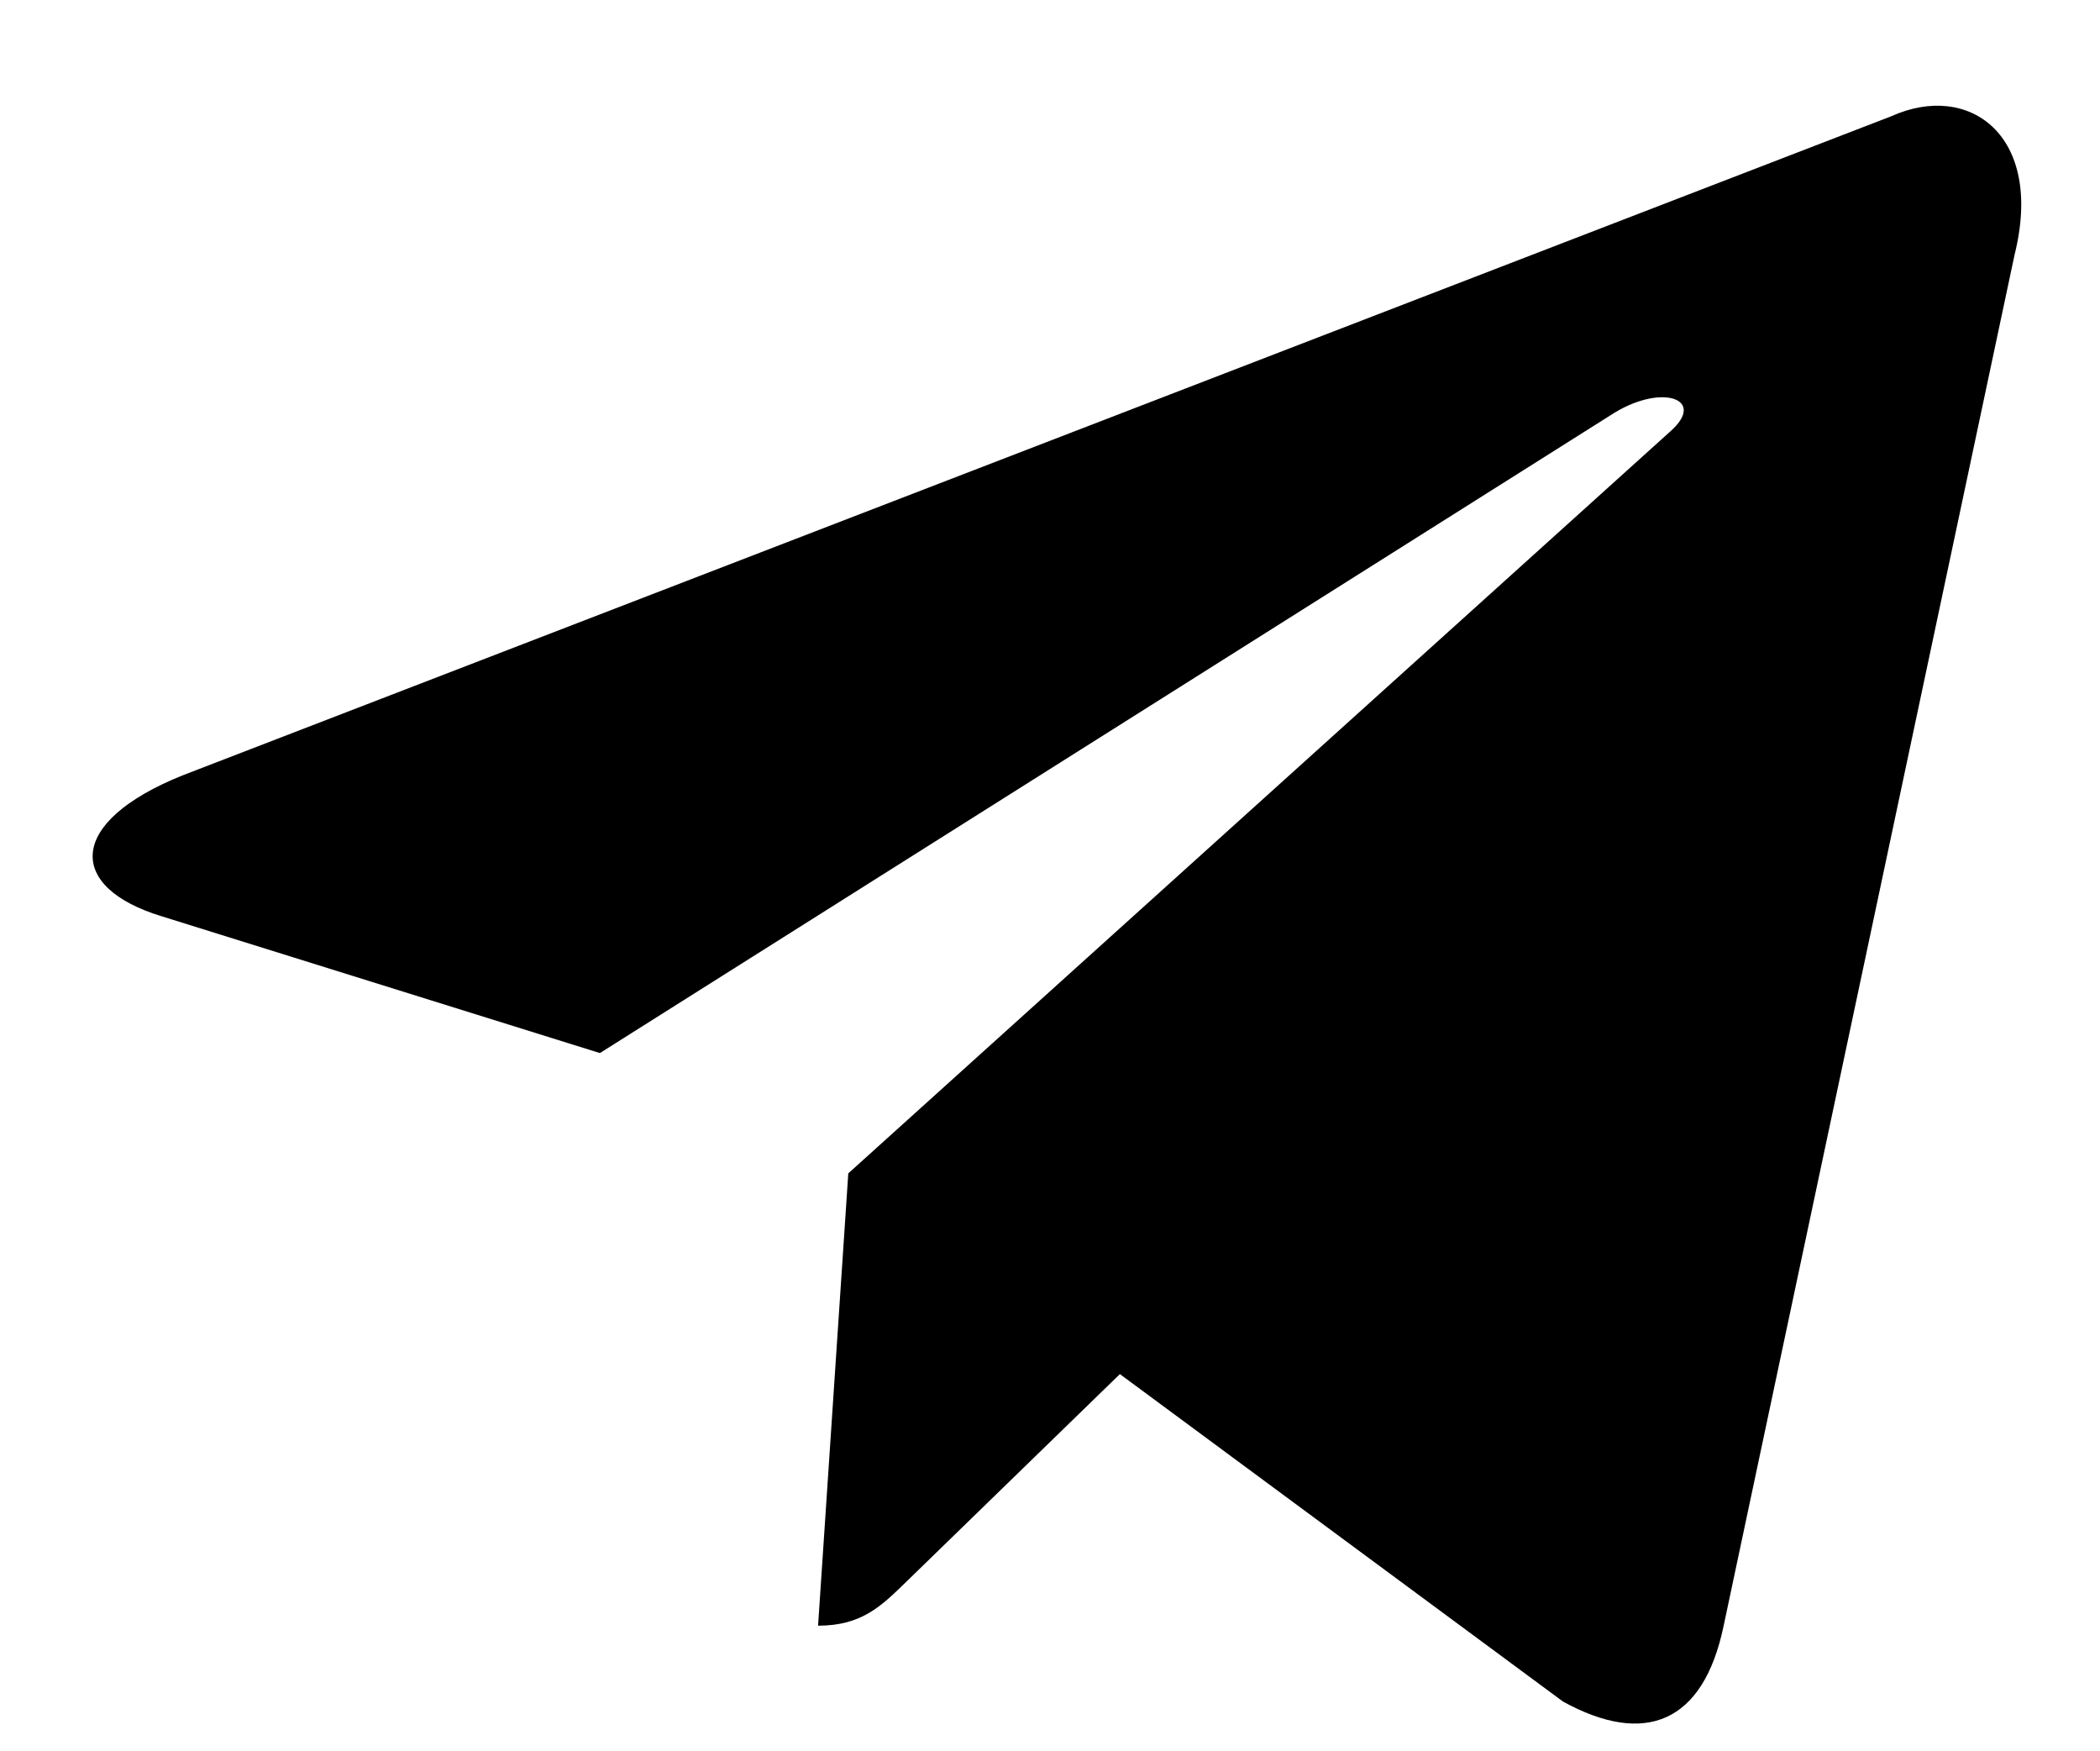
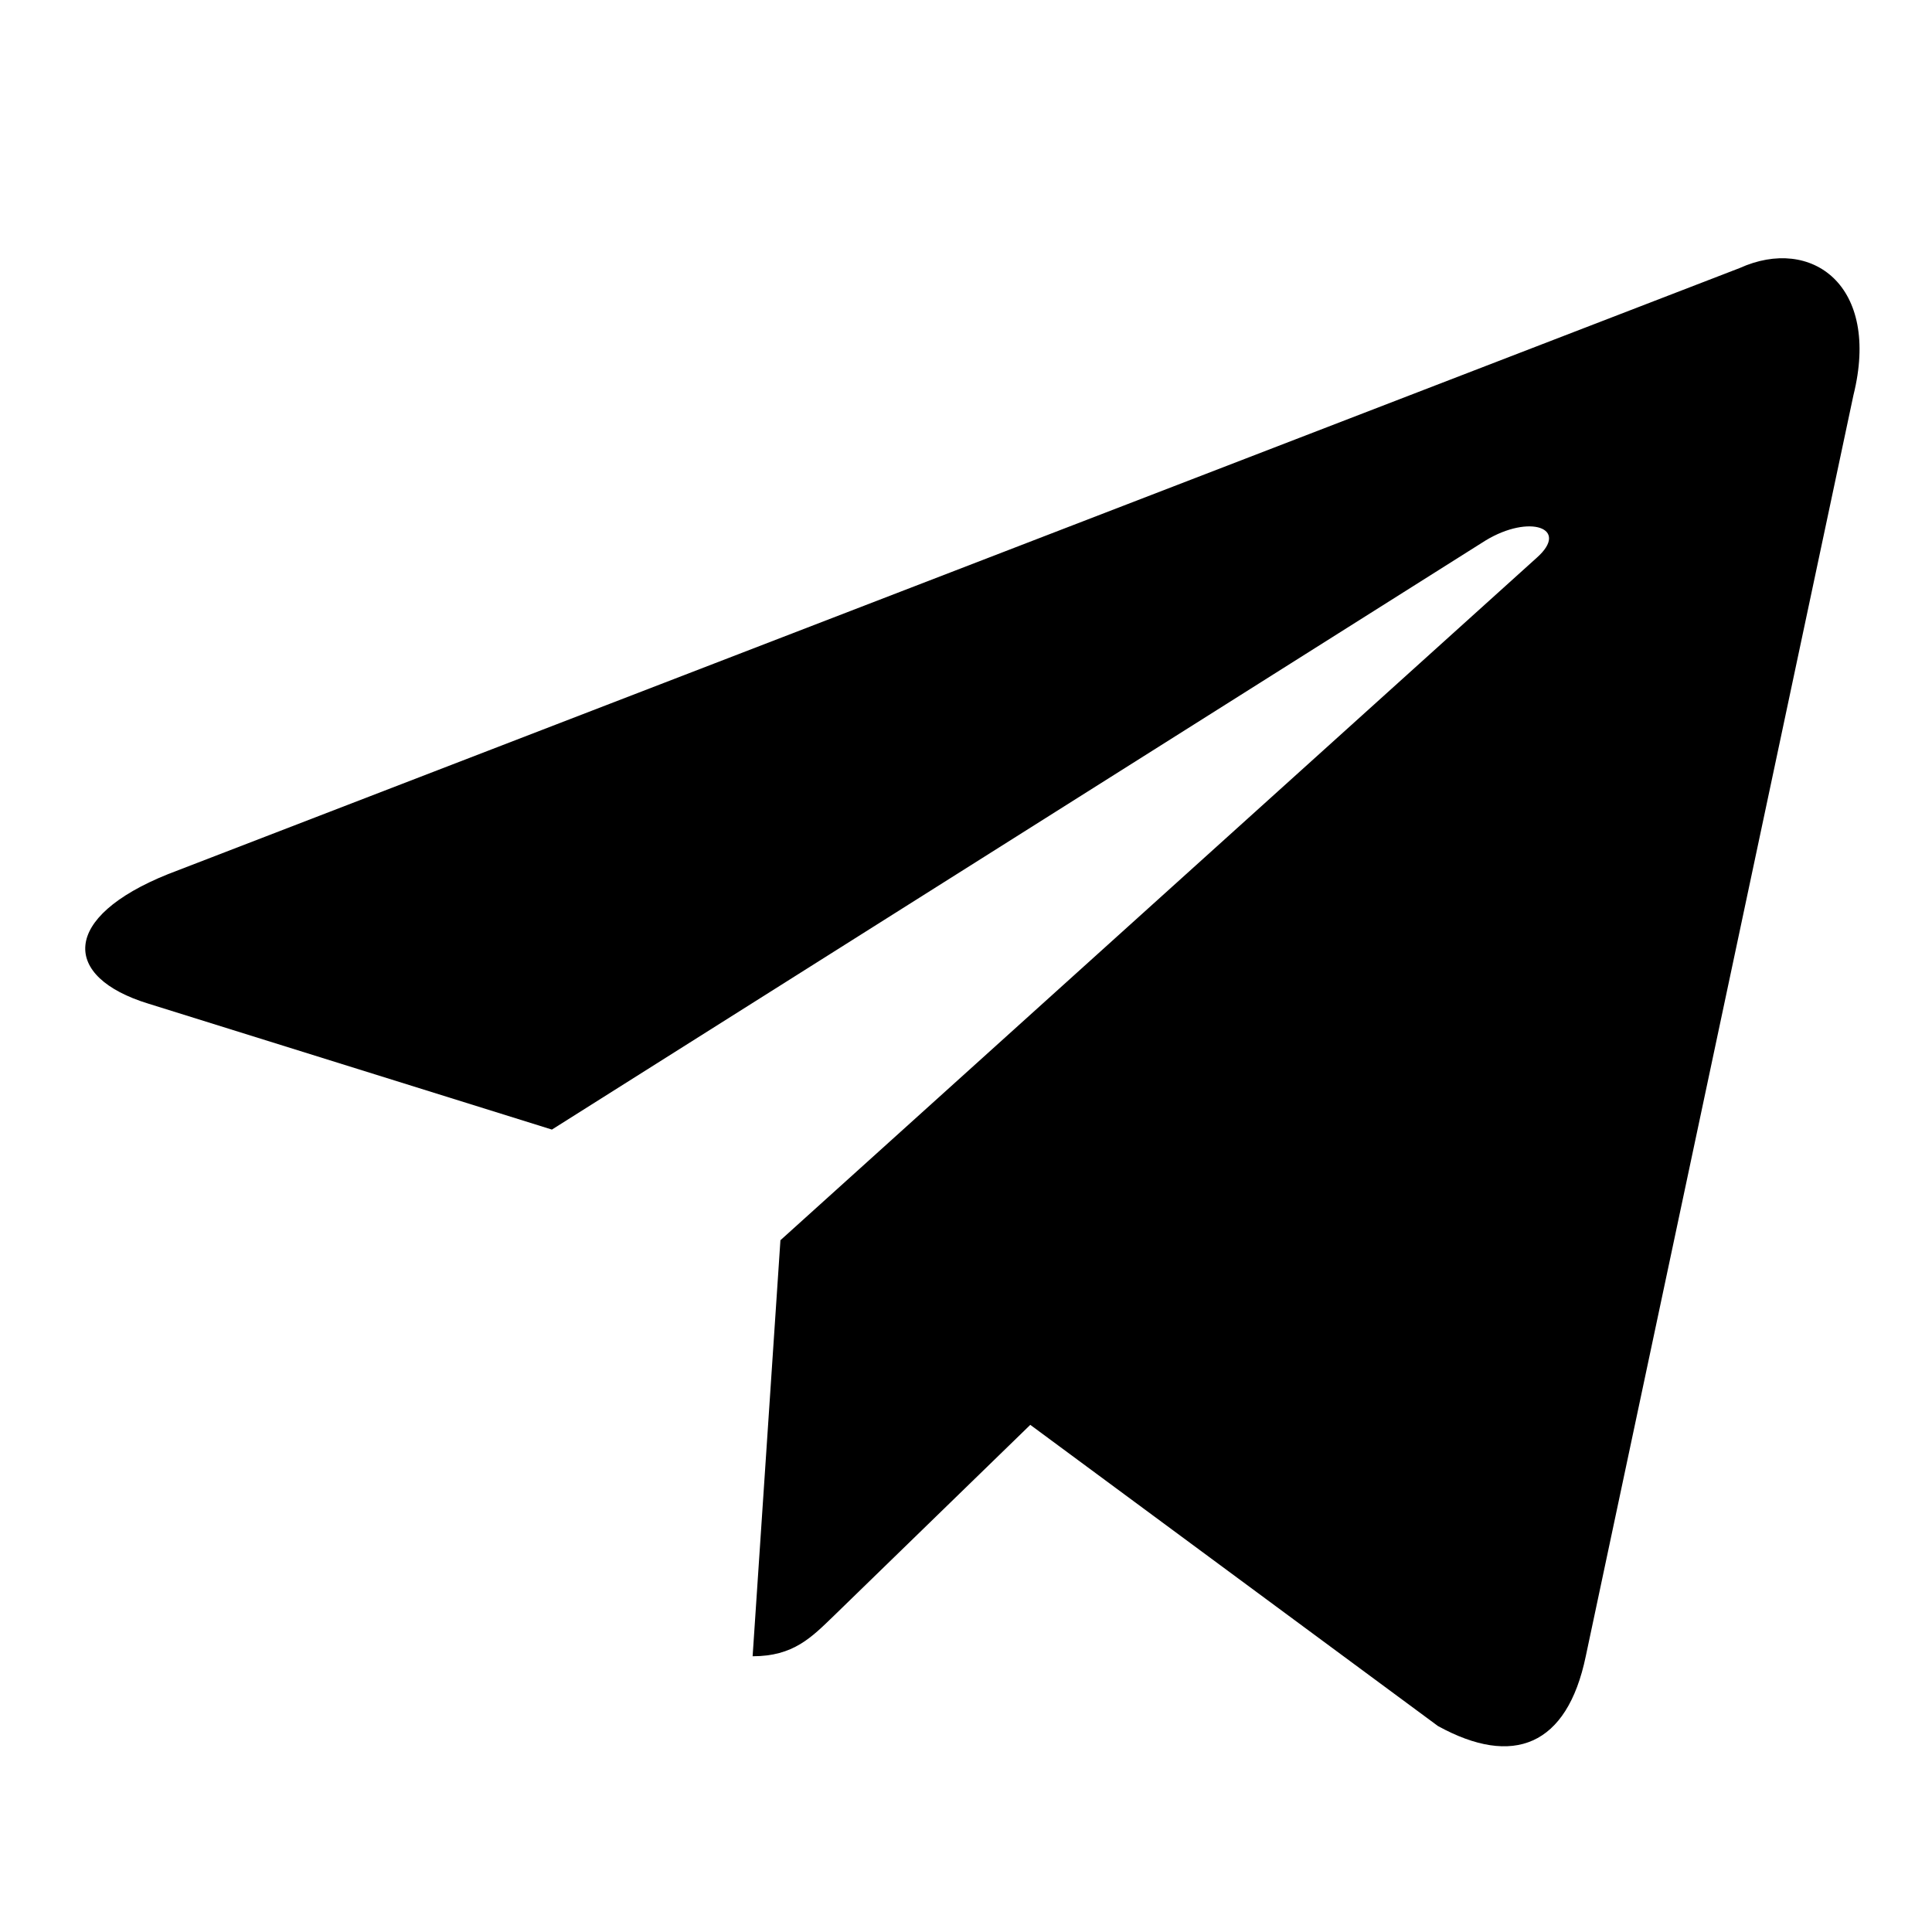
- <svg xmlns="http://www.w3.org/2000/svg" viewBox="0 0 18 15" fill="none">
+ <svg xmlns="http://www.w3.org/2000/svg" width="18" height="18" viewBox="0 0 18 15" fill="none">
  <path d="M16.209 0.997L1.566 6.644C0.567 7.045 0.572 7.603 1.383 7.851L5.142 9.024L13.84 3.536C14.252 3.286 14.627 3.421 14.319 3.695L7.271 10.055H7.27L7.271 10.056L7.012 13.931C7.392 13.931 7.559 13.757 7.772 13.551L9.599 11.775L13.397 14.581C14.097 14.966 14.6 14.768 14.774 13.932L17.268 2.182C17.523 1.158 16.877 0.695 16.209 0.997Z" fill="currentColor" />
</svg>
